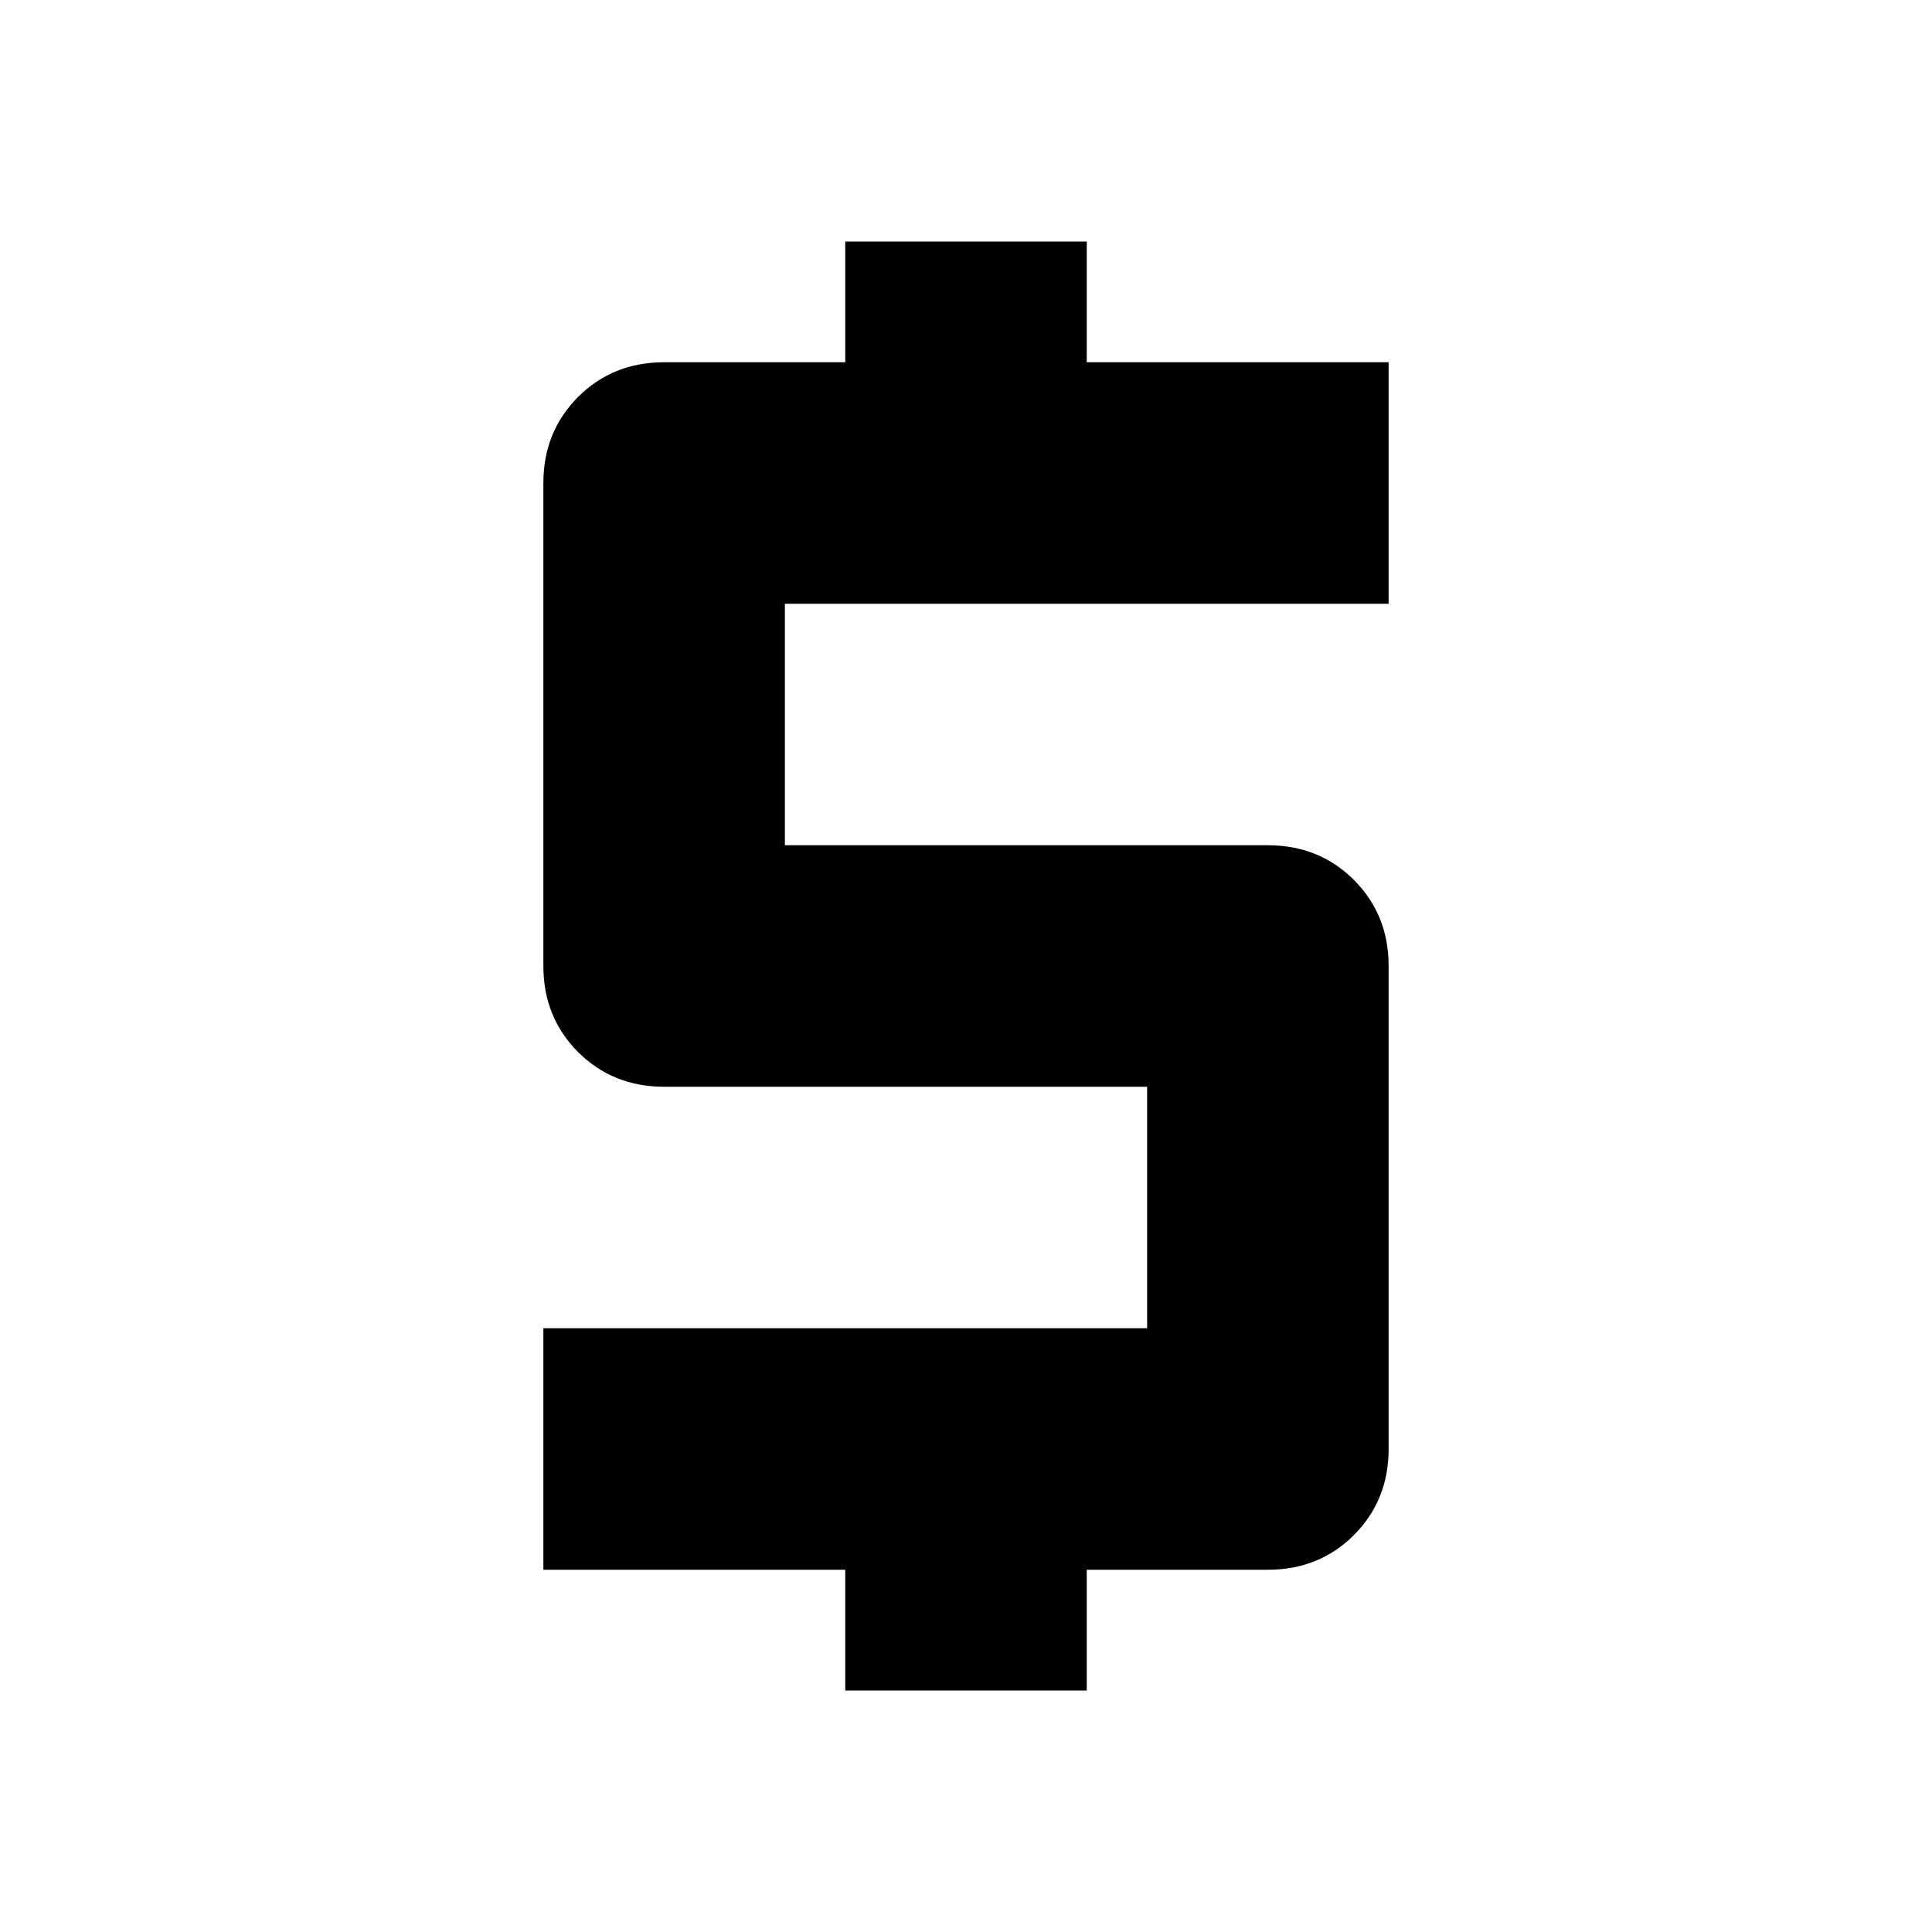
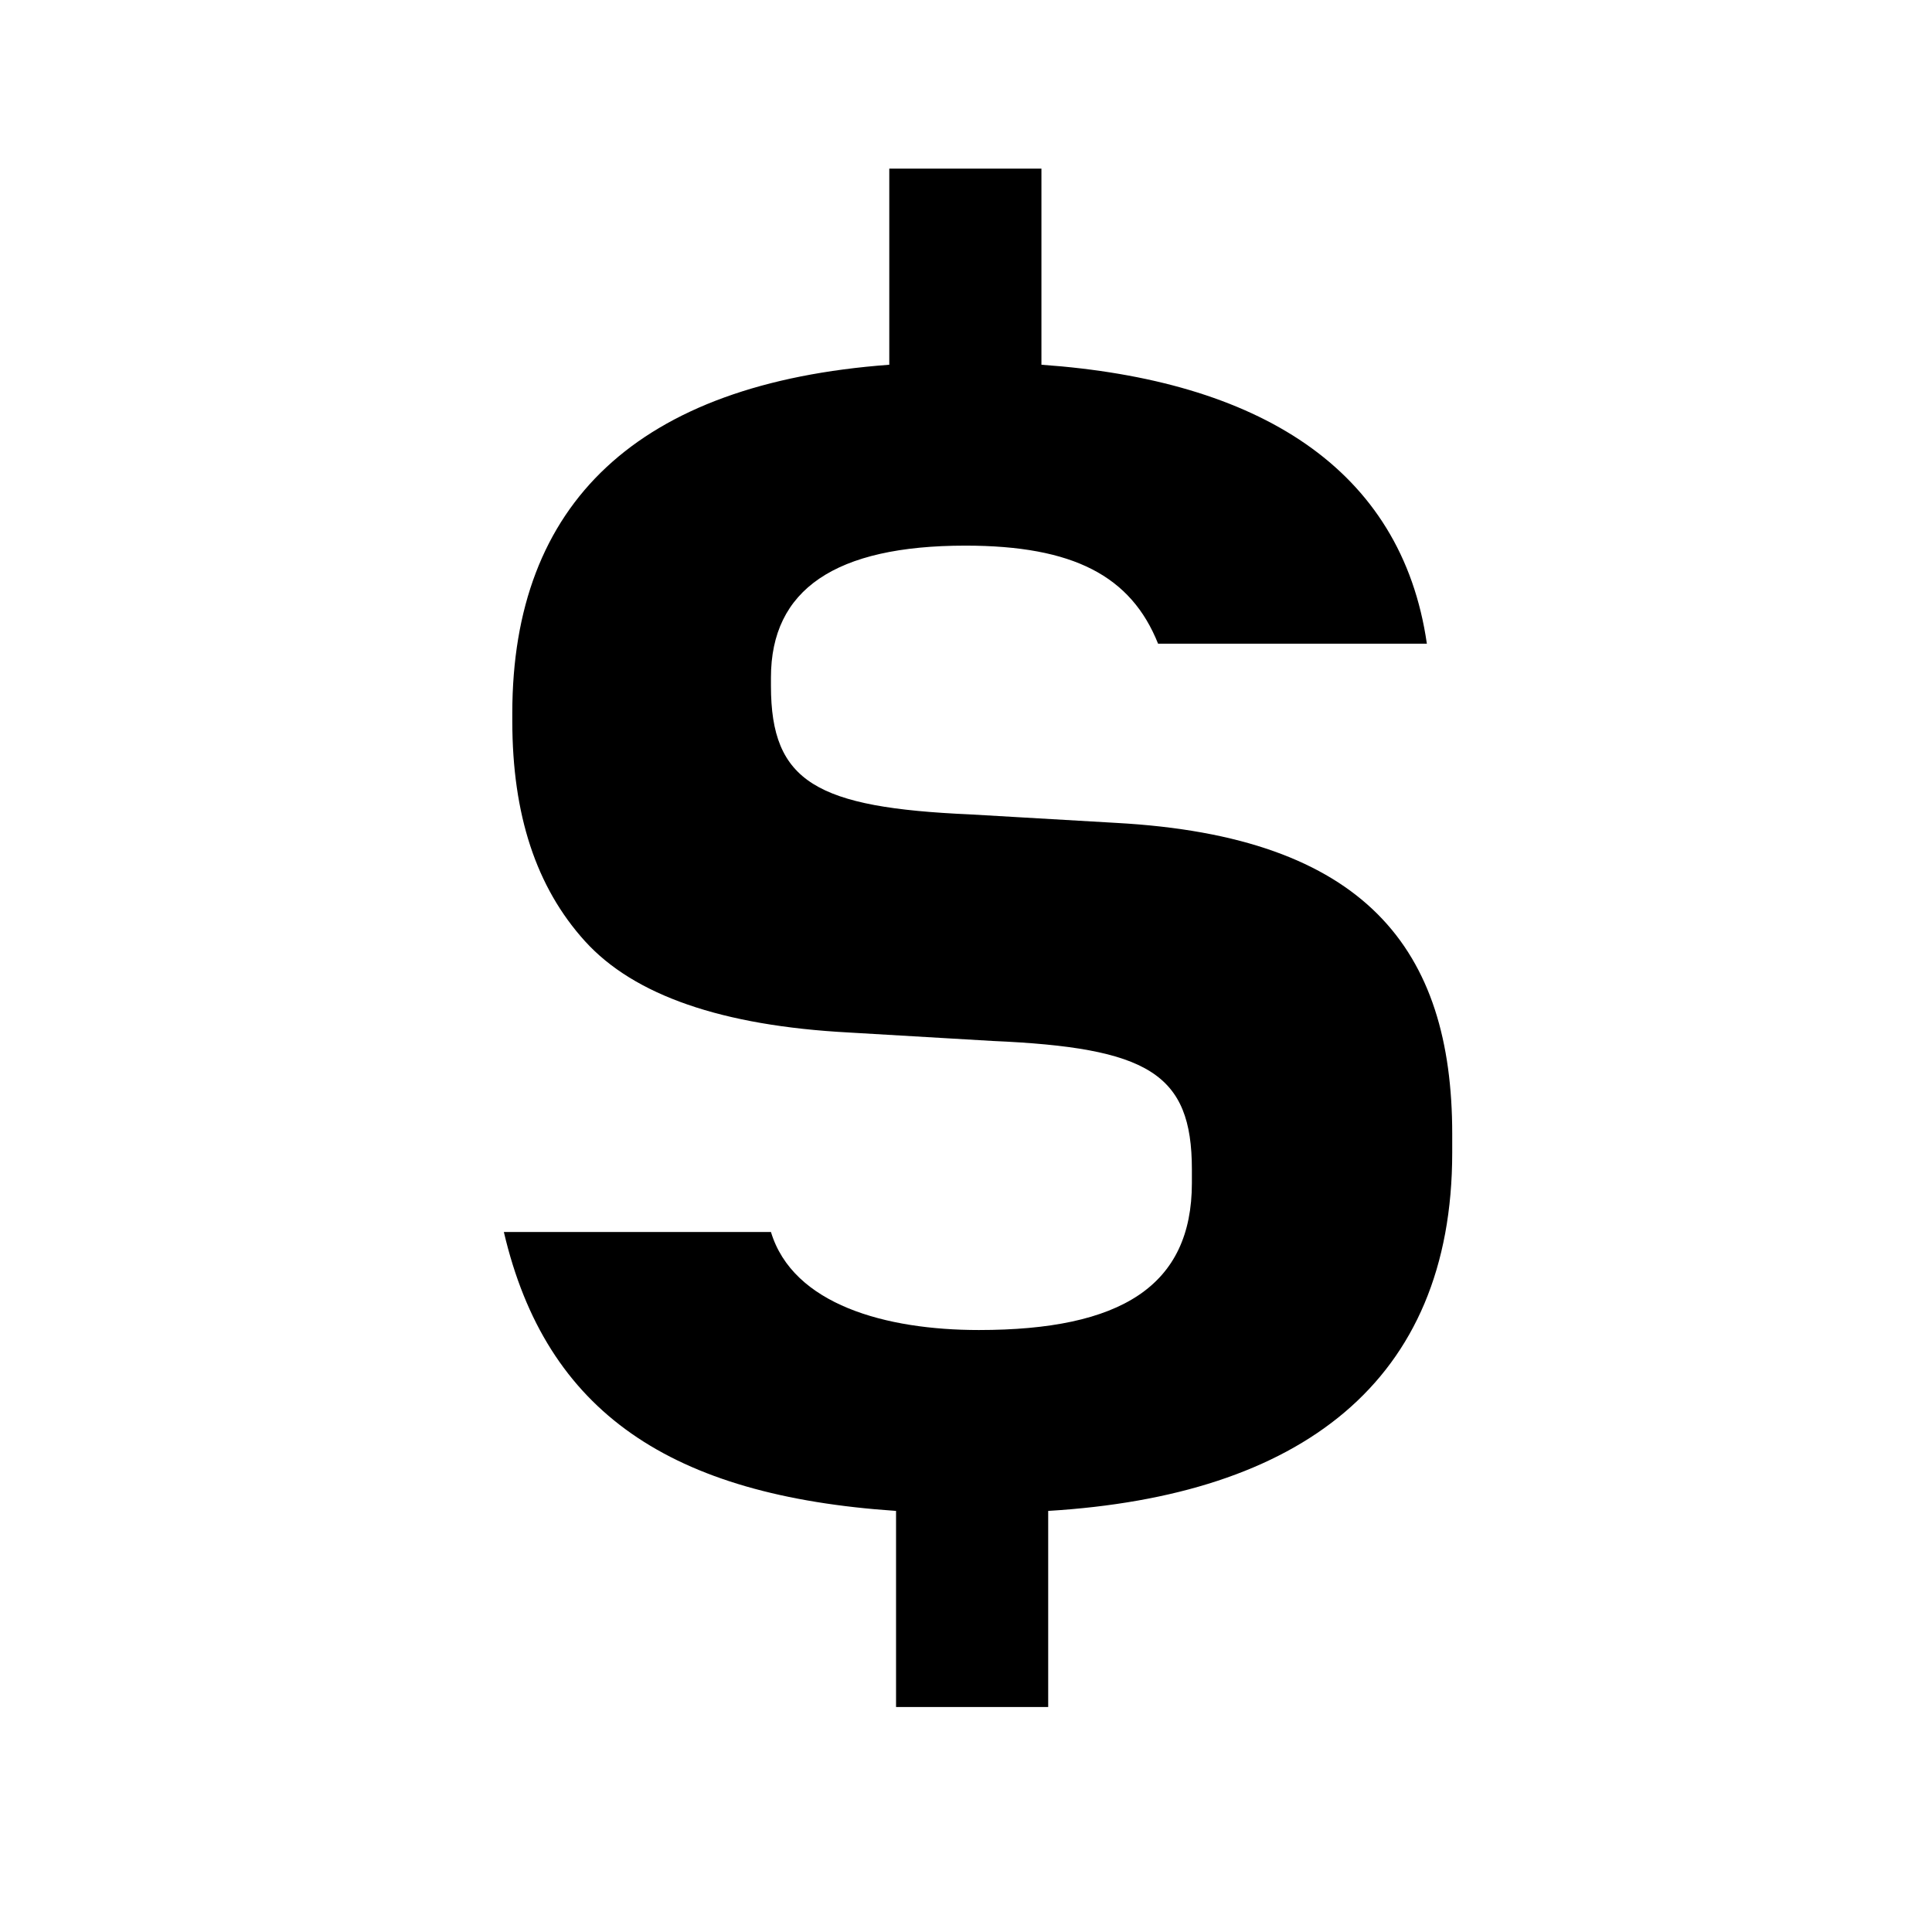
<svg xmlns="http://www.w3.org/2000/svg" width="24" height="24" viewBox="0 0 24 24" fill="none">
-   <path d="M7.181 13.069C7.469 13.356 7.825 13.5 8.25 13.5H14.25V16.5H6.75V19.5H10.5V21H13.5V19.5H15.75C16.175 19.5 16.531 19.356 16.819 19.069C17.106 18.781 17.25 18.425 17.25 18V12C17.25 11.575 17.106 11.219 16.819 10.931C16.531 10.644 16.175 10.5 15.75 10.5H9.75V7.5H17.25V4.5H13.5V3H10.5V4.5H8.25C7.825 4.5 7.469 4.644 7.181 4.931C6.894 5.219 6.75 5.575 6.75 6V12C6.75 12.425 6.894 12.781 7.181 13.069Z" fill="black" />
+   <path d="M12.937 2.095V4.531C15.625 4.72 17.41 5.812 17.725 7.996H14.386C14.05 7.156 13.336 6.778 11.992 6.778C10.375 6.778 9.577 7.324 9.577 8.416V8.521C9.577 9.718 10.144 10.033 12.055 10.117L13.861 10.222C16.969 10.39 18.04 11.797 18.04 14.086V14.317C18.04 17.173 16.15 18.58 13.021 18.769V21.205H11.131V18.769C8.338 18.58 6.784 17.551 6.259 15.304H9.577C9.85 16.207 11.005 16.522 12.16 16.522C13.924 16.522 14.806 15.976 14.806 14.695V14.527C14.806 13.33 14.26 13.015 12.328 12.931L10.543 12.826C8.968 12.742 7.876 12.364 7.267 11.692C6.658 11.02 6.365 10.117 6.364 8.962V8.857C6.365 6.253 7.918 4.762 11.047 4.531V2.095H12.937Z" fill="black" />
</svg>
